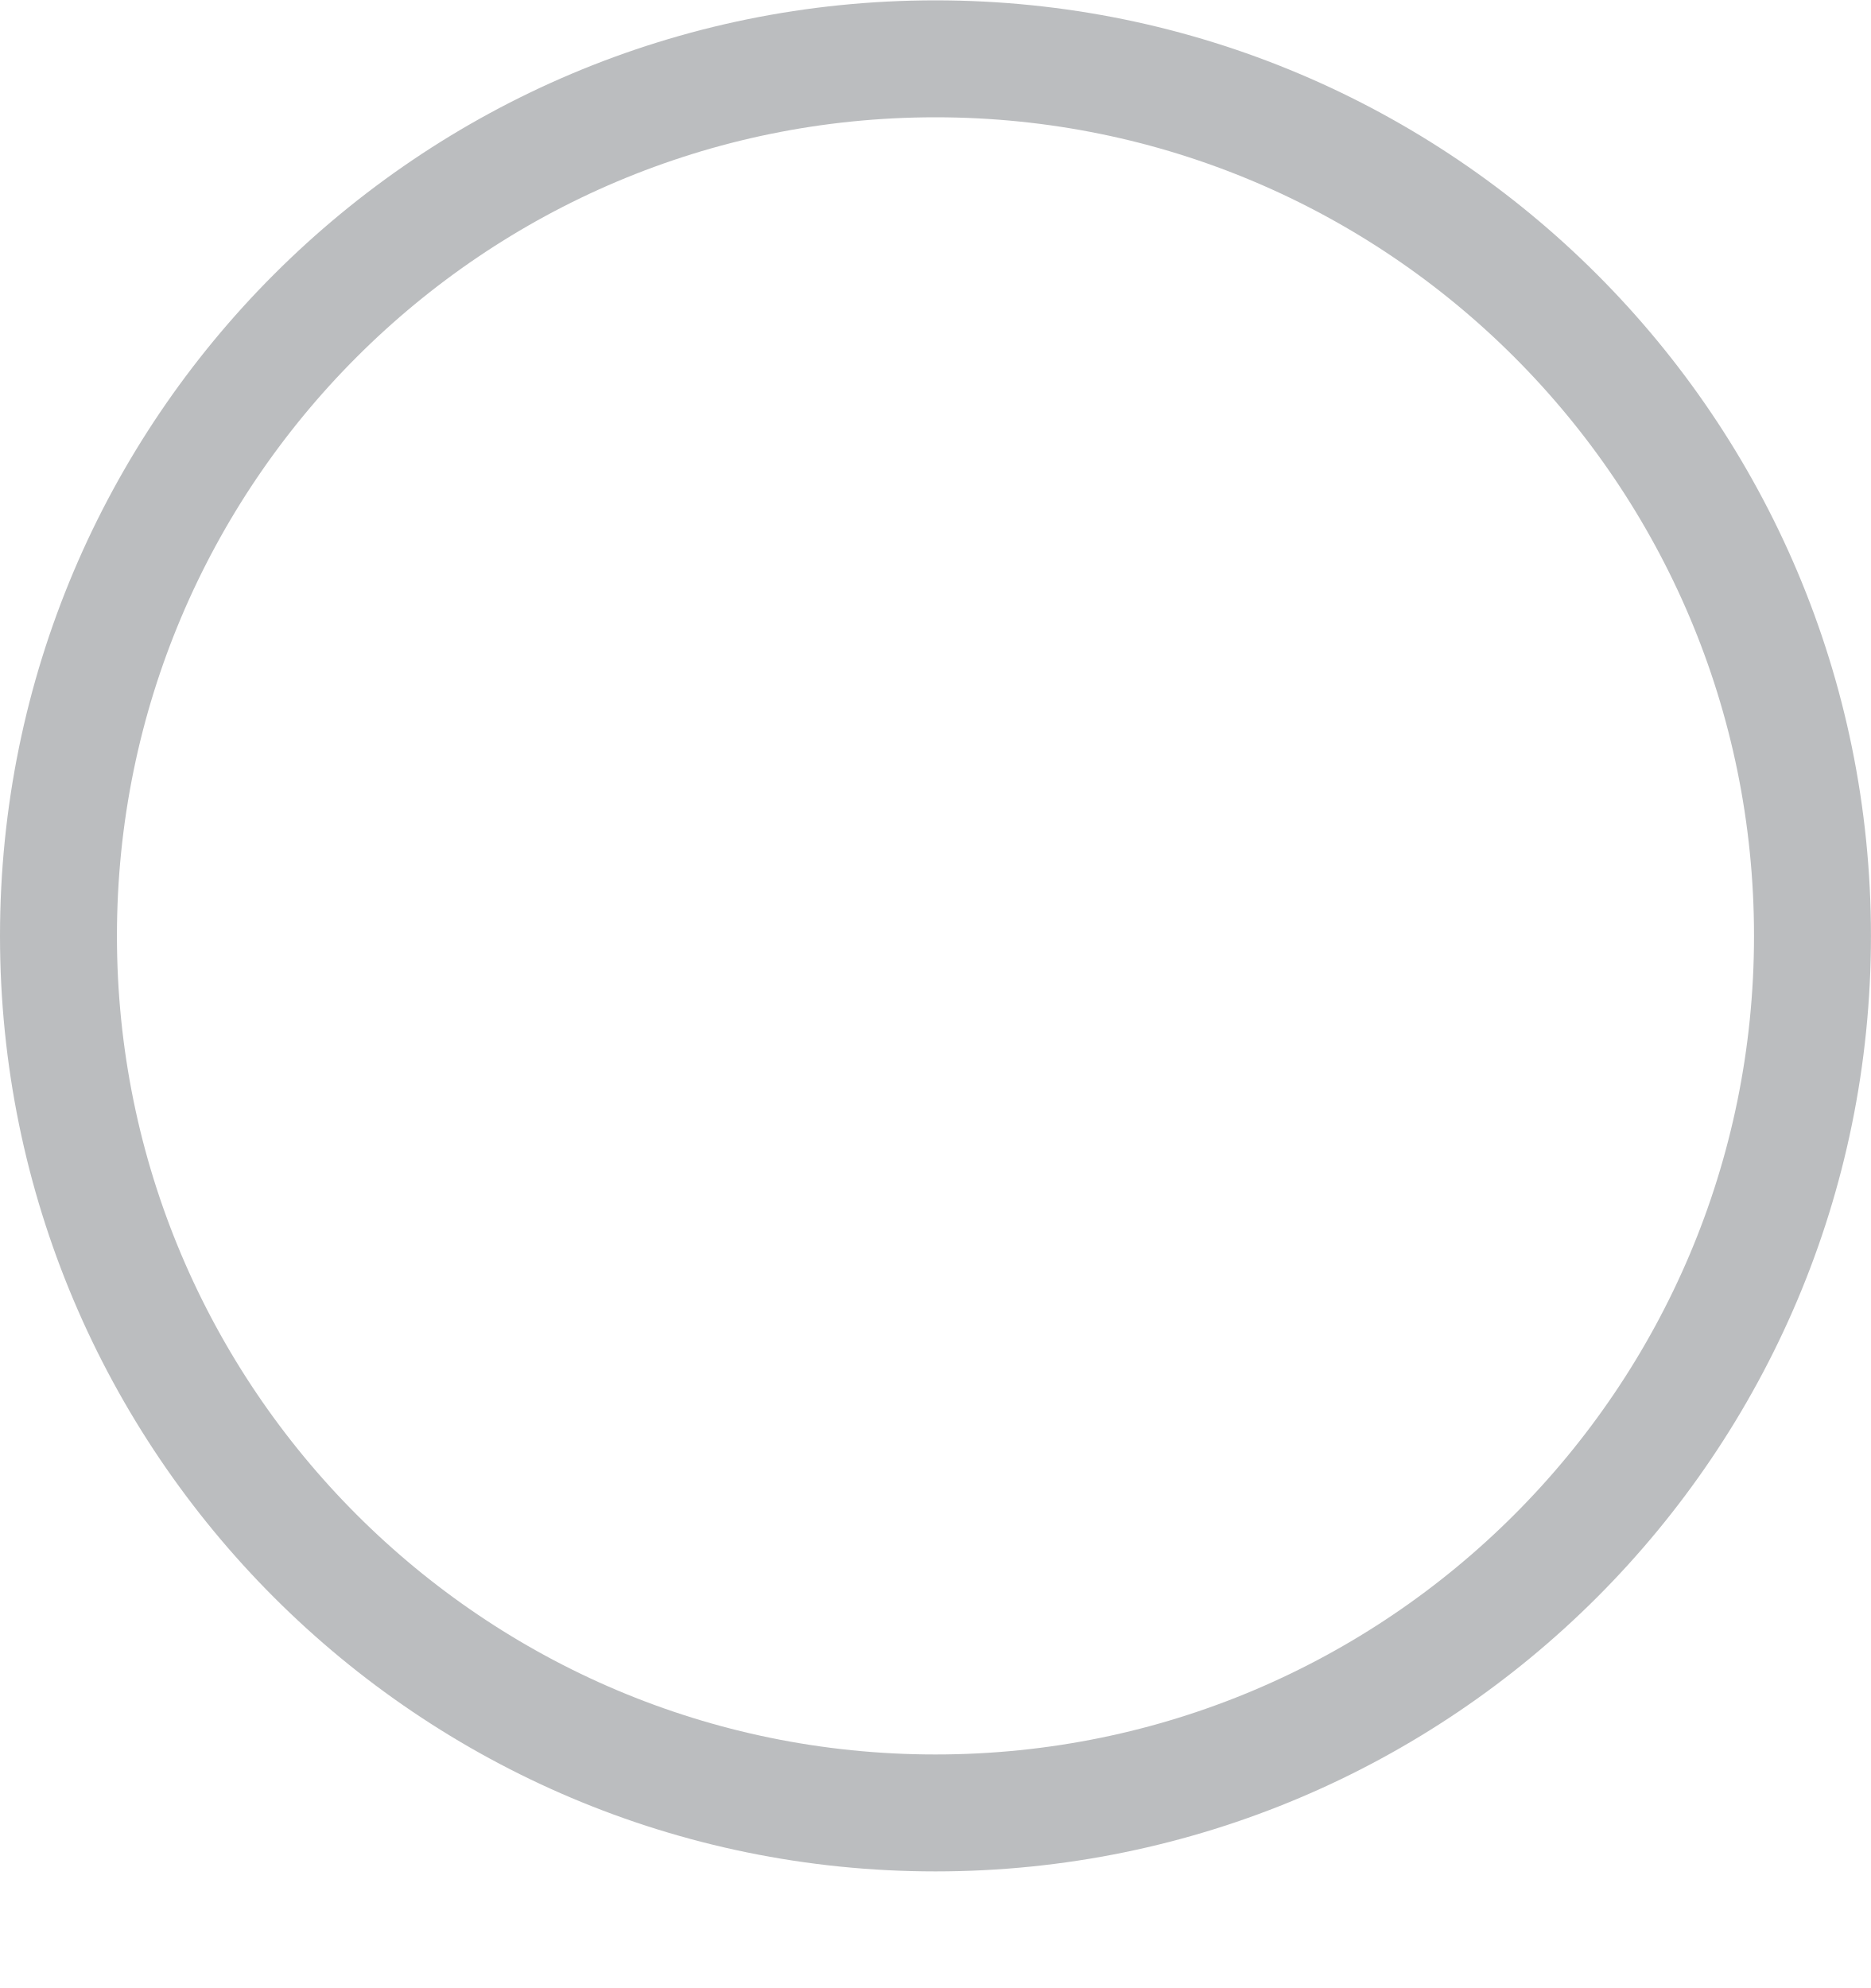
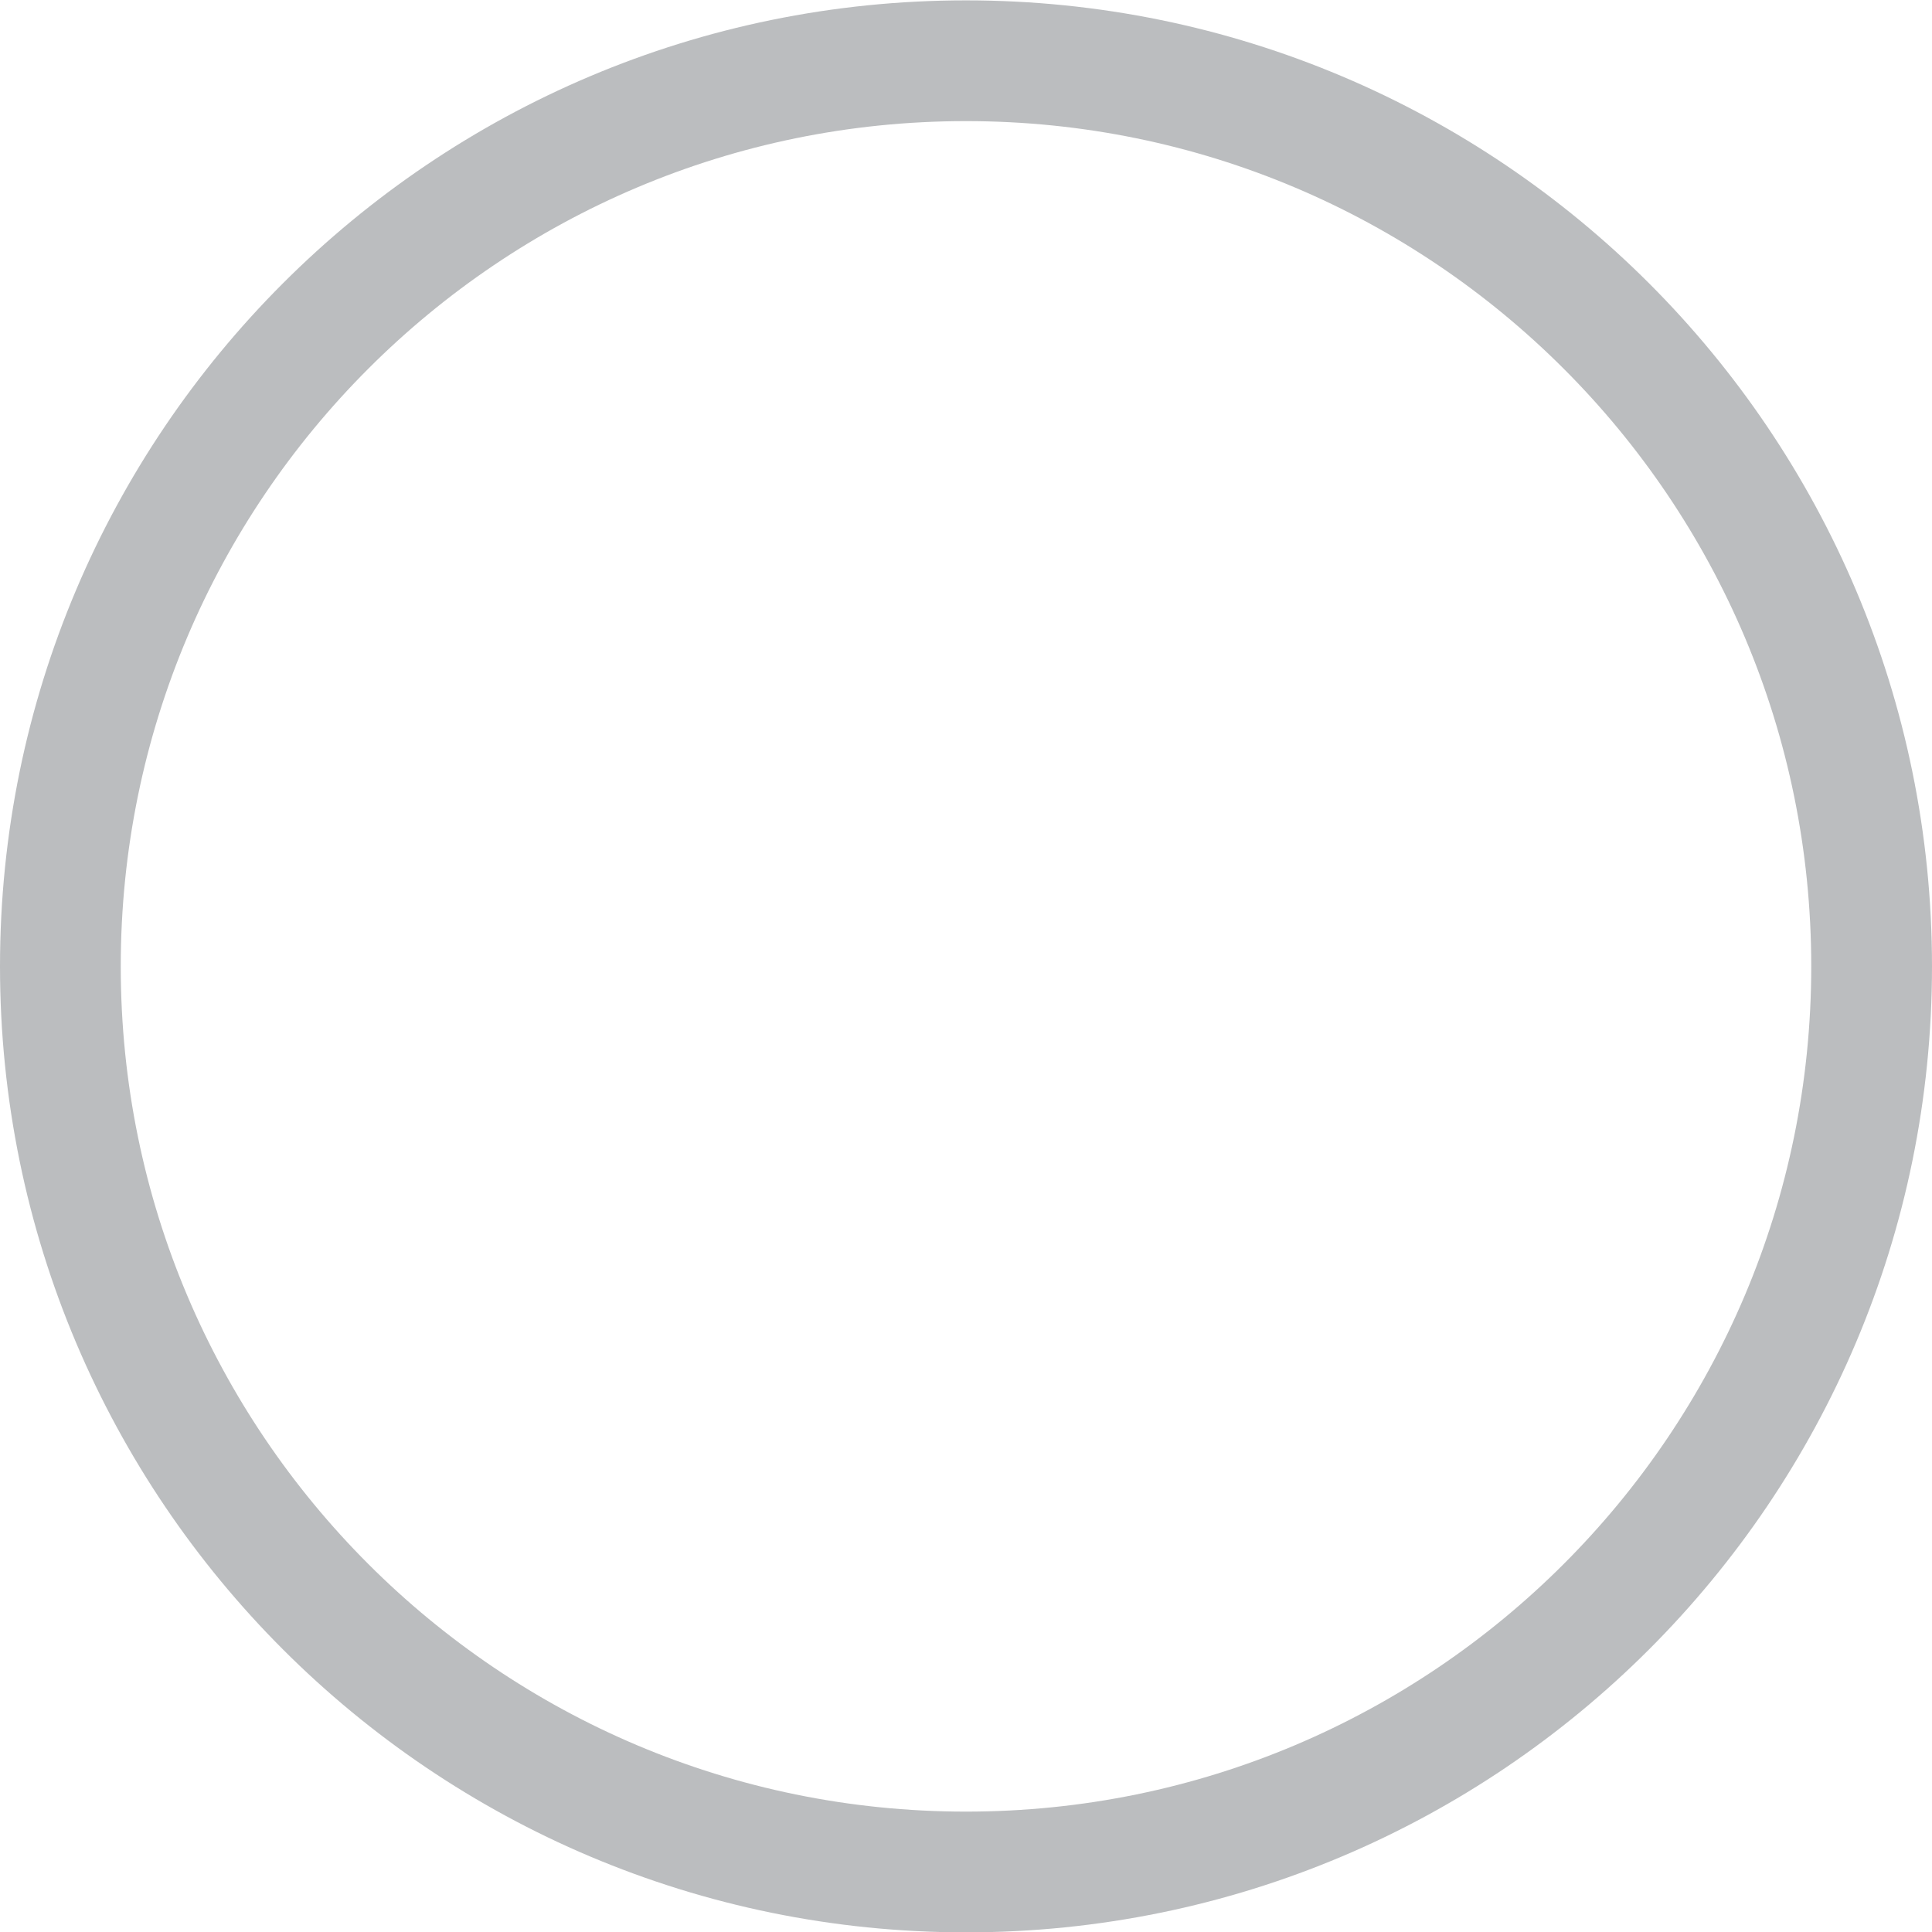
- <svg xmlns="http://www.w3.org/2000/svg" width="16" height="17" viewBox="0 0 16 17" fill="none">
+ <svg xmlns="http://www.w3.org/2000/svg" width="16" height="16" viewBox="0 0 16 16" fill="none">
  <path d="M15.5 8.003C15.5 12.145 12.142 15.503 8 15.503C3.858 15.503 0.5 12.145 0.5 8.003C0.5 3.861 3.858 0.503 8 0.503C12.142 0.503 15.5 3.861 15.5 8.003Z" stroke="#bbbdbf" />
</svg>
